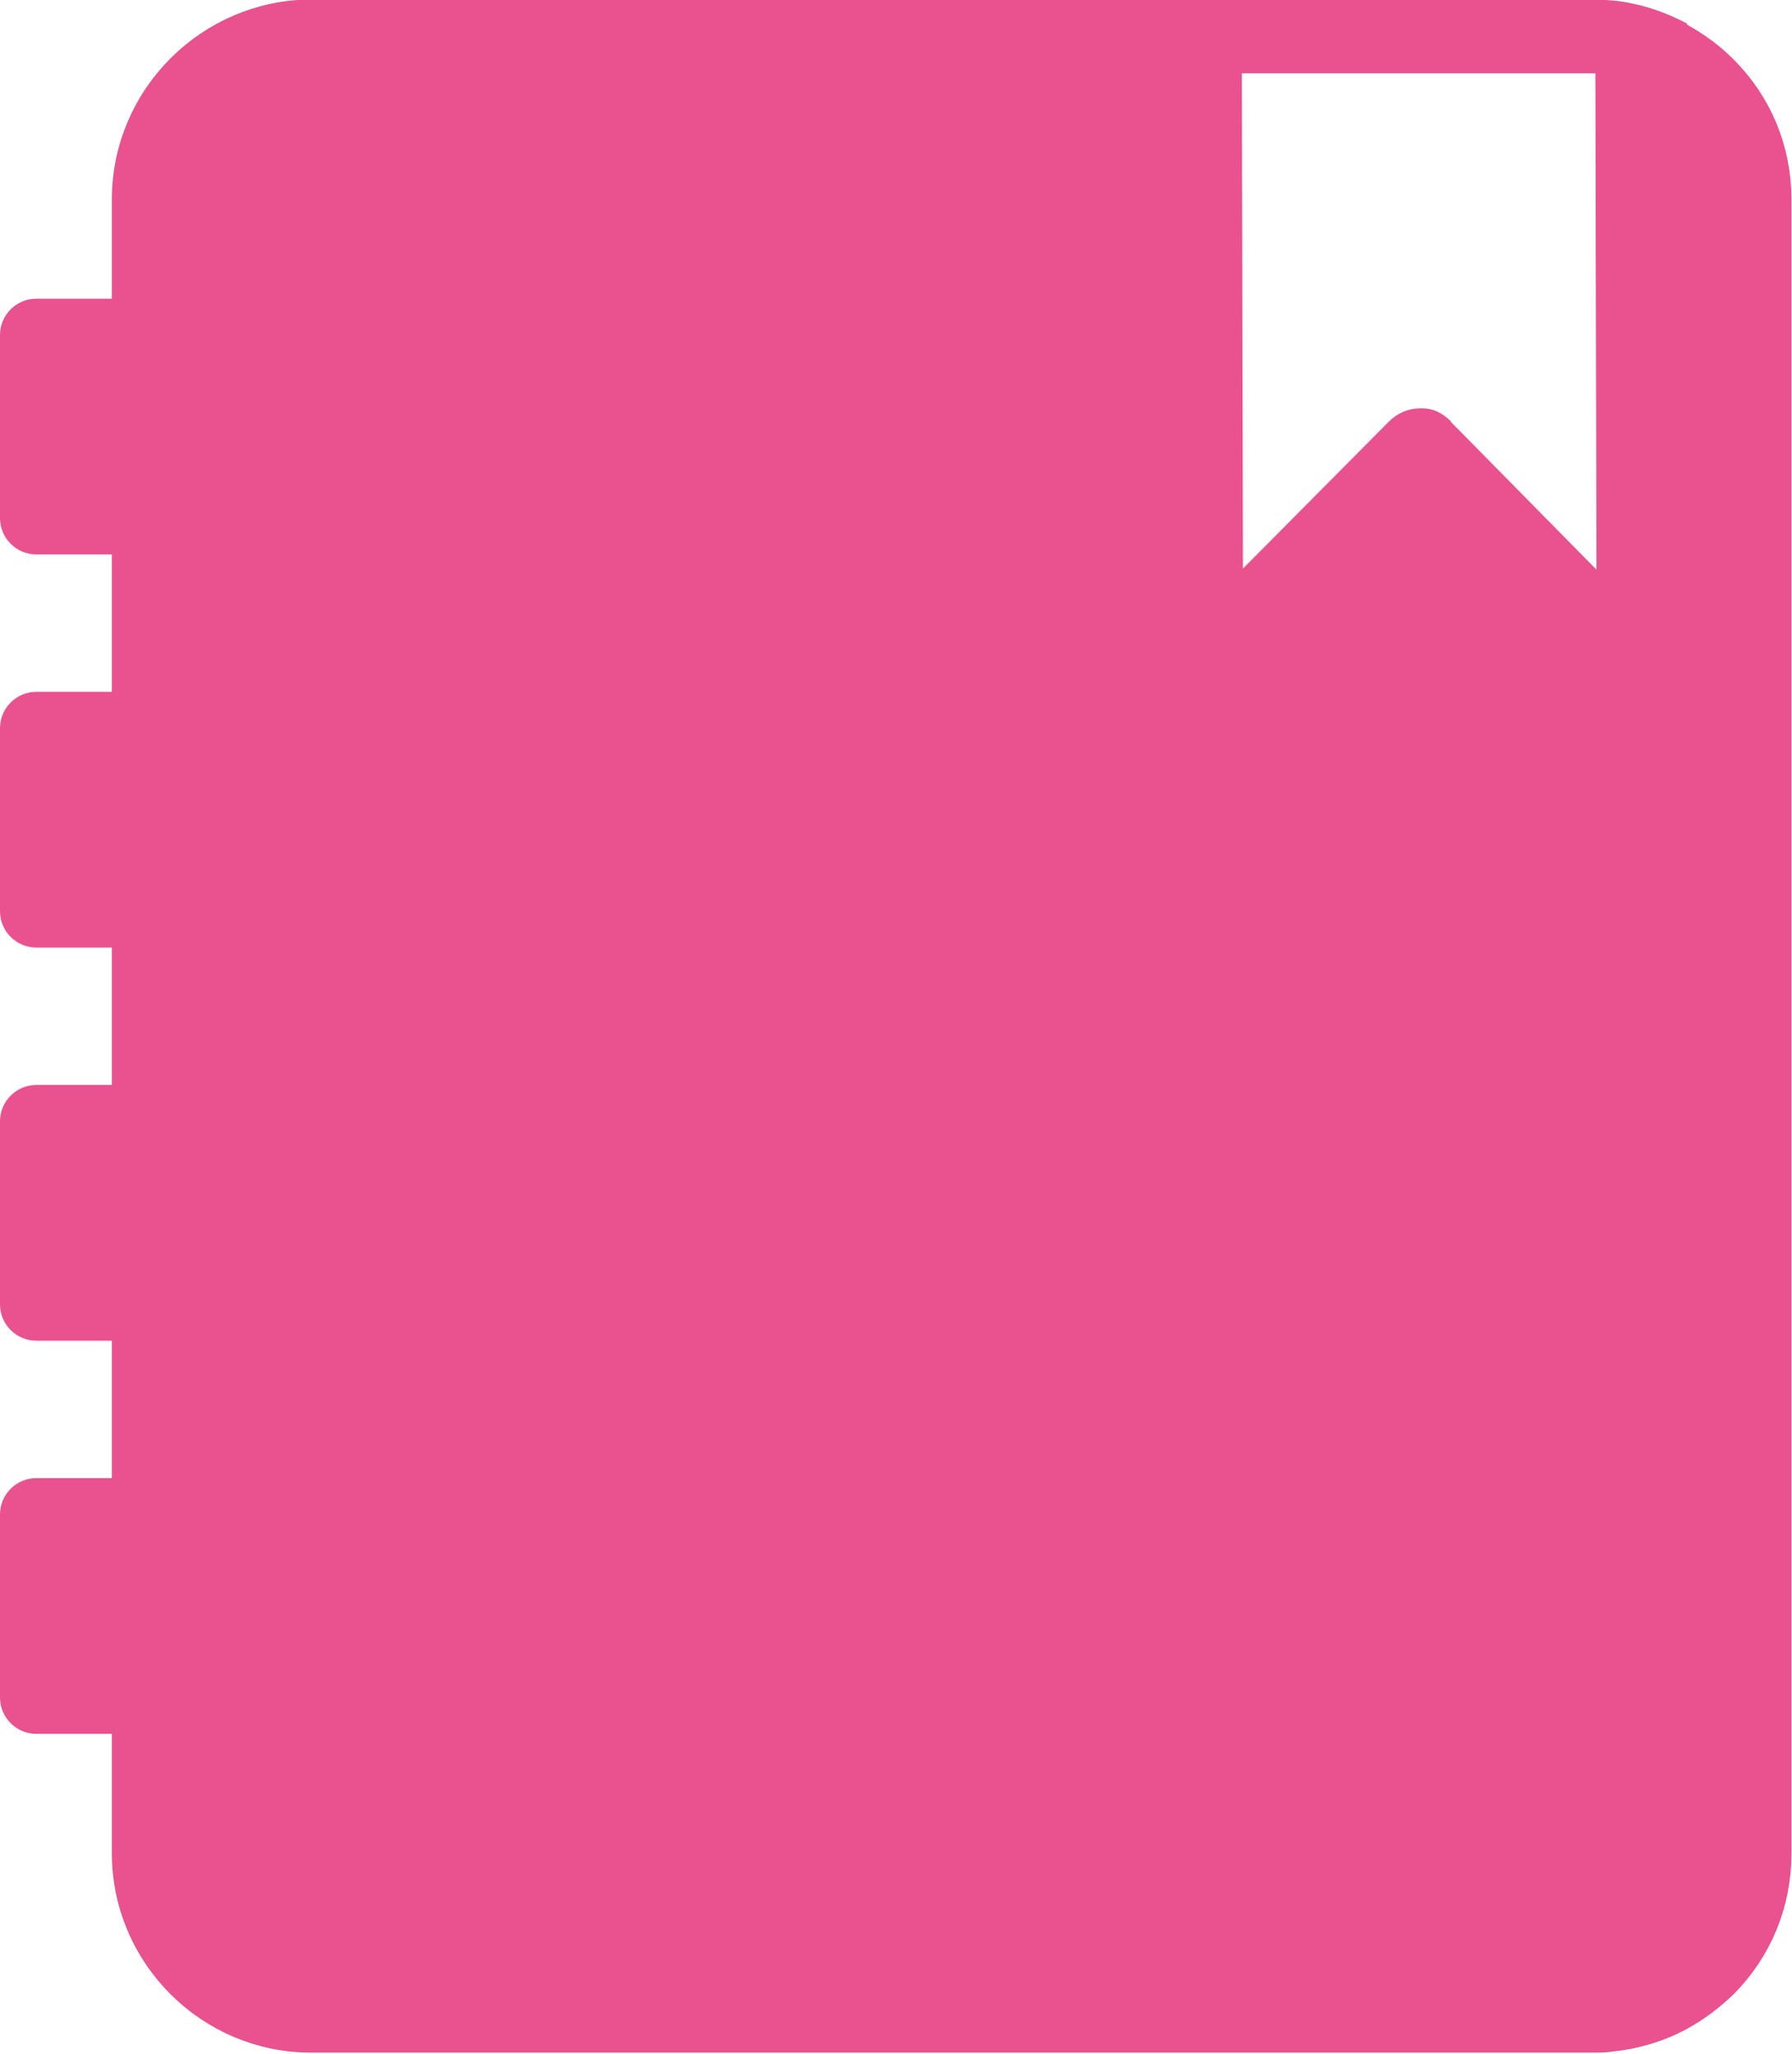
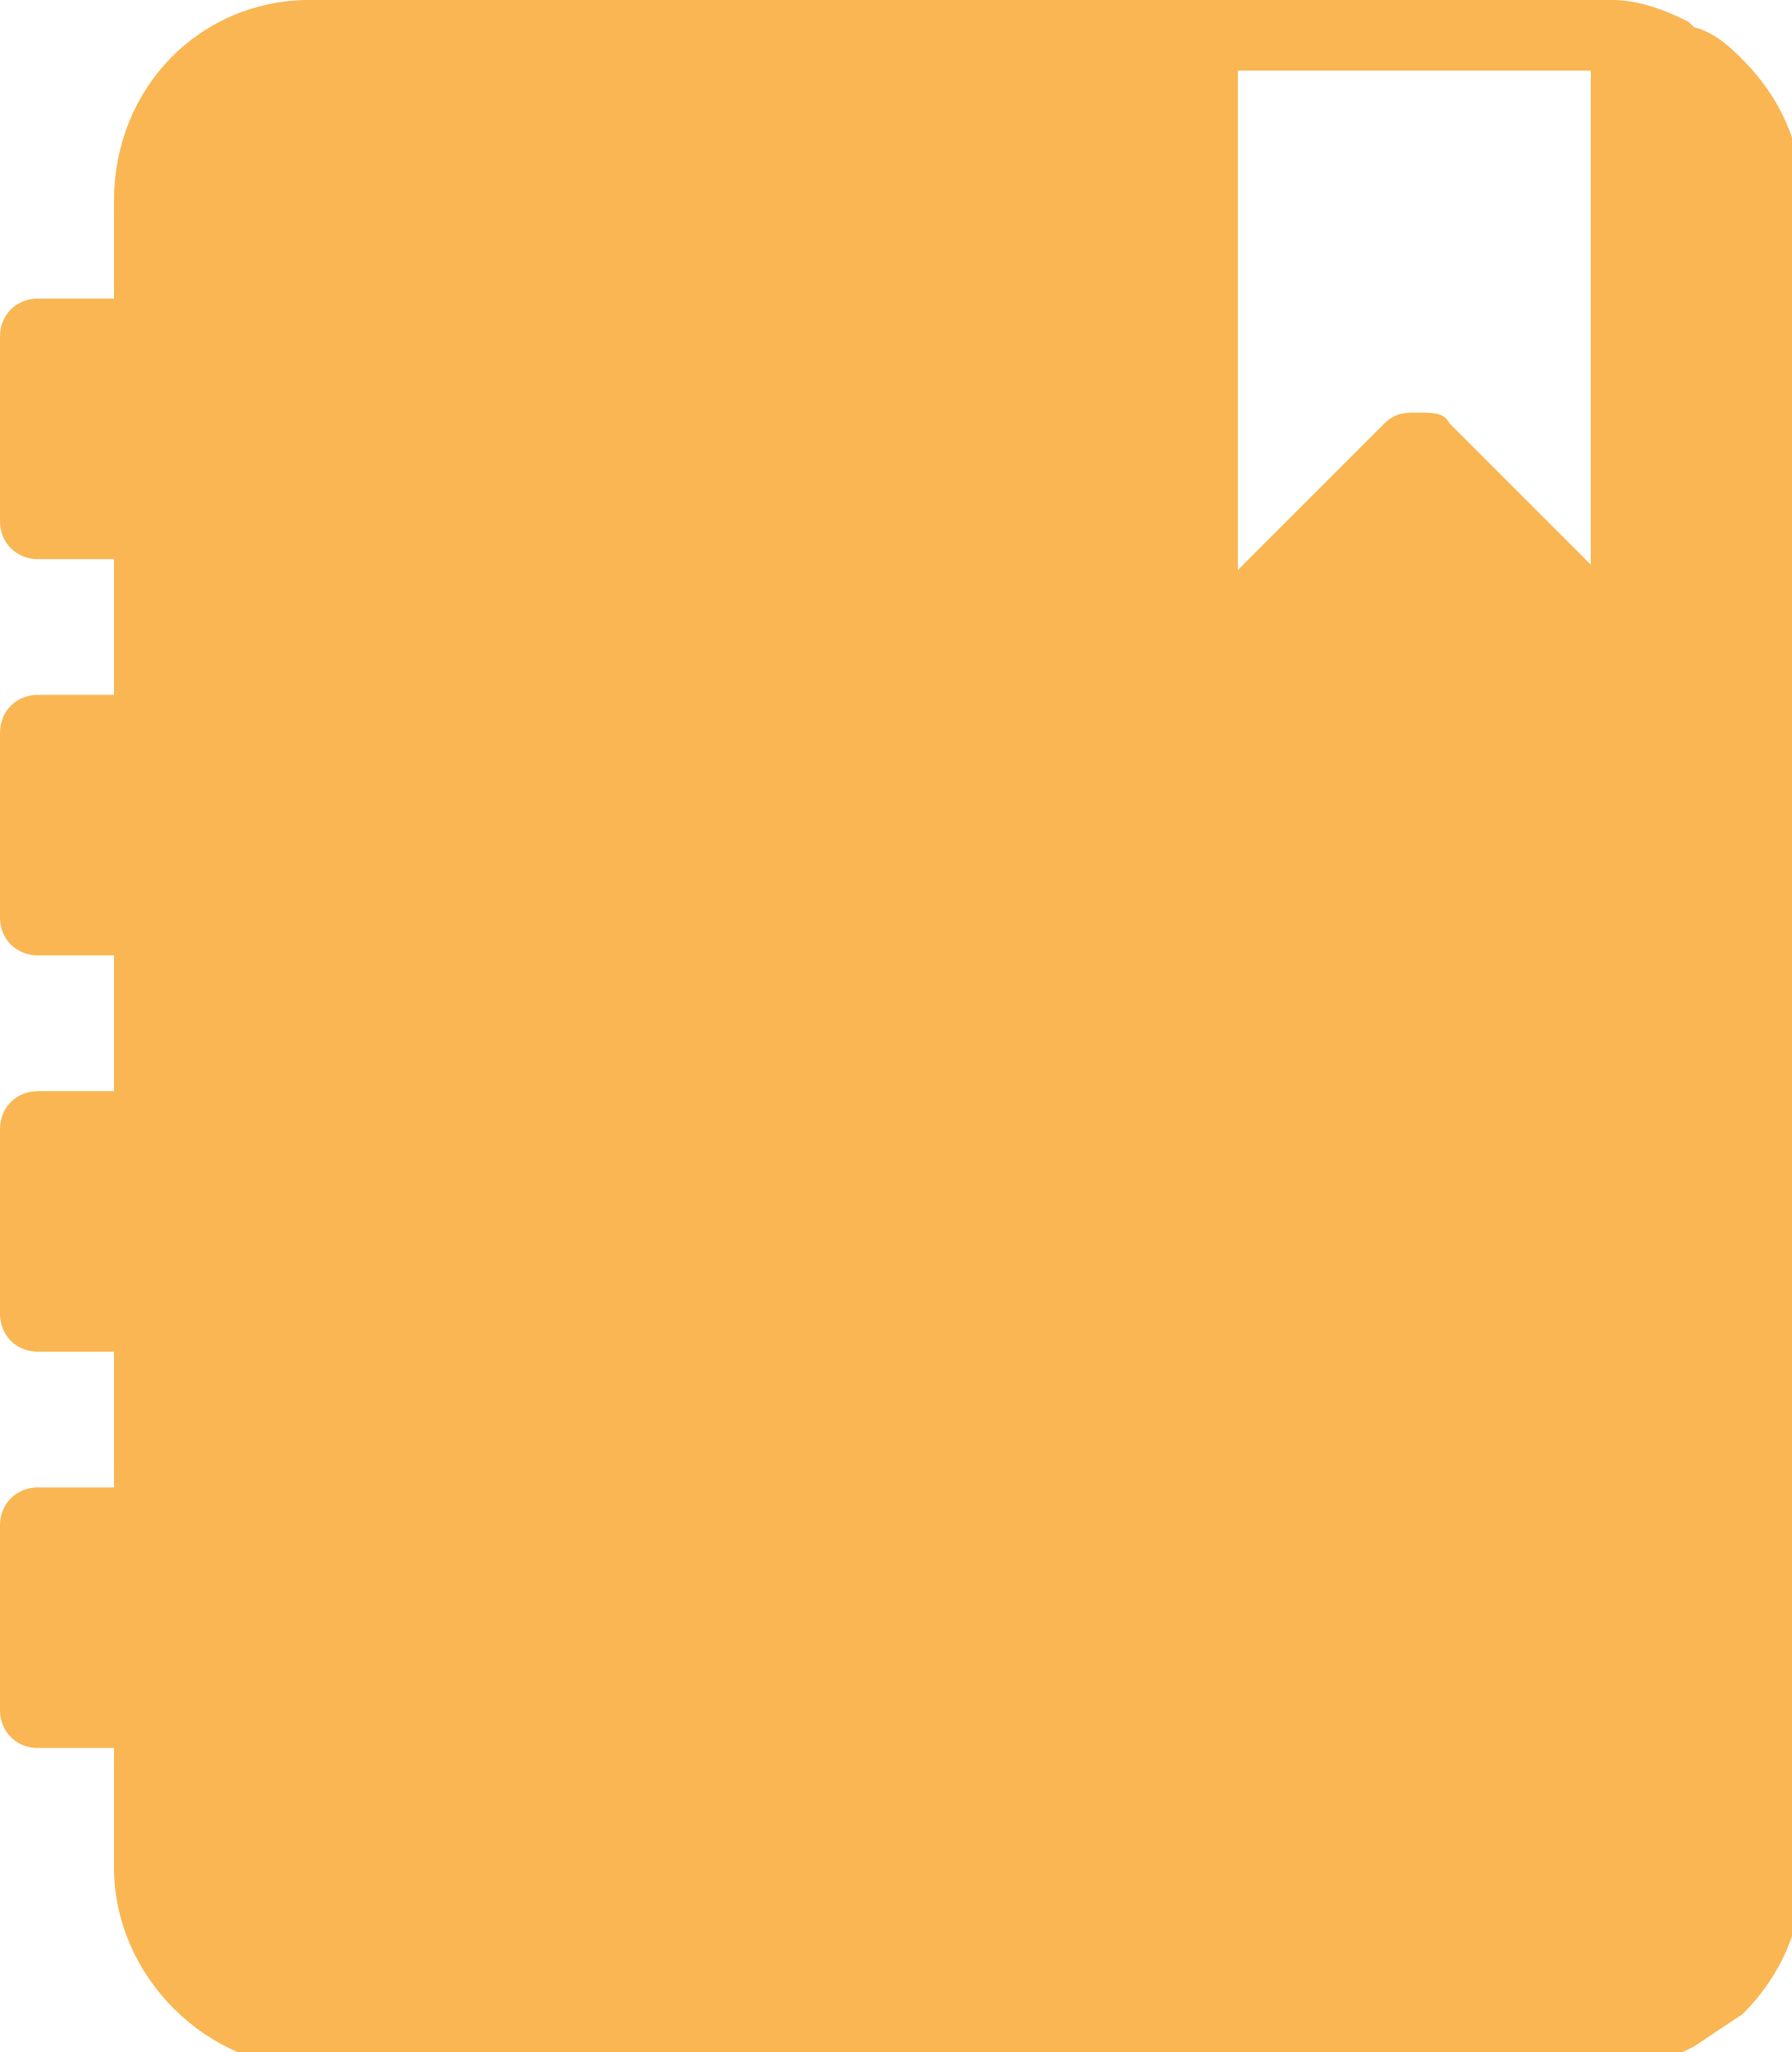
- <svg xmlns="http://www.w3.org/2000/svg" viewBox="0 0 33 37.81">
+ <svg xmlns="http://www.w3.org/2000/svg" id="Layer_1" version="1.1" viewBox="0 0 33 37.8">
  <defs>
-     <style>.d{fill:#e9528e;}</style>
+     <style>
+       .st0 {
+         fill: #f9b653;
+       }
+     </style>
  </defs>
-   <g id="a" />
  <g id="b">
    <g id="c">
-       <path class="d" d="M31.08,.44c-.43-.23-.89-.38-1.37-.43-.12-.01-.25-.02-.37-.02H5.73C3.71,0,2.06,1.65,2.06,3.67v1.83H.67c-.37,0-.67,.3-.67,.67v3.37c0,.37,.3,.67,.67,.67h1.39v2.53H.67c-.37,0-.67,.3-.67,.67v3.37c0,.37,.3,.67,.67,.67h1.39v2.53H.67c-.37,0-.67,.3-.67,.67v3.37c0,.37,.3,.67,.67,.67h1.39v2.53H.67c-.37,0-.67,.3-.67,.67v3.37c0,.37,.3,.67,.67,.67h1.39v2.2c0,2.02,1.65,3.67,3.67,3.67H29.33c.13,0,.25,0,.37-.02,.48-.05,.95-.19,1.37-.42,.31-.17,.59-.38,.85-.63,.69-.69,1.07-1.61,1.07-2.59V3.67c0-.98-.38-1.9-1.08-2.59-.25-.25-.54-.46-.85-.63Zm-4.36,7.32c-.15-.15-.33-.25-.57-.24-.22,0-.42,.09-.57,.24l-2.69,2.71-.02-9.12h6.51l.02,9.14-2.68-2.72Z" />
+       <path class="st0" d="M31.1.4c-.4-.2-.9-.4-1.4-.4-.1,0-.2,0-.4,0H5.7C3.7,0,2.1,1.6,2.1,3.7v1.8H.7c-.4,0-.7.3-.7.7v3.4c0,.4.3.7.7.7h1.4v2.5H.7c-.4,0-.7.3-.7.7v3.4c0,.4.3.7.7.7h1.4v2.5H.7c-.4,0-.7.3-.7.7v3.4c0,.4.3.7.7.7h1.4v2.5H.7c-.4,0-.7.3-.7.7v3.4c0,.4.3.7.7.7h1.4v2.2c0,2,1.7,3.7,3.7,3.7h23.6c.1,0,.2,0,.4,0,.5,0,1-.2,1.4-.4.3-.2.6-.4.9-.6.7-.7,1.1-1.6,1.1-2.6V3.7c0-1-.4-1.9-1.1-2.6-.2-.2-.5-.5-.9-.6h0ZM26.7,7.8c-.1-.2-.3-.2-.6-.2-.2,0-.4,0-.6.2l-2.7,2.7V1.3s6.5,0,6.5,0v9.1s-2.7-2.7-2.7-2.7h0Z" />
    </g>
  </g>
</svg>
